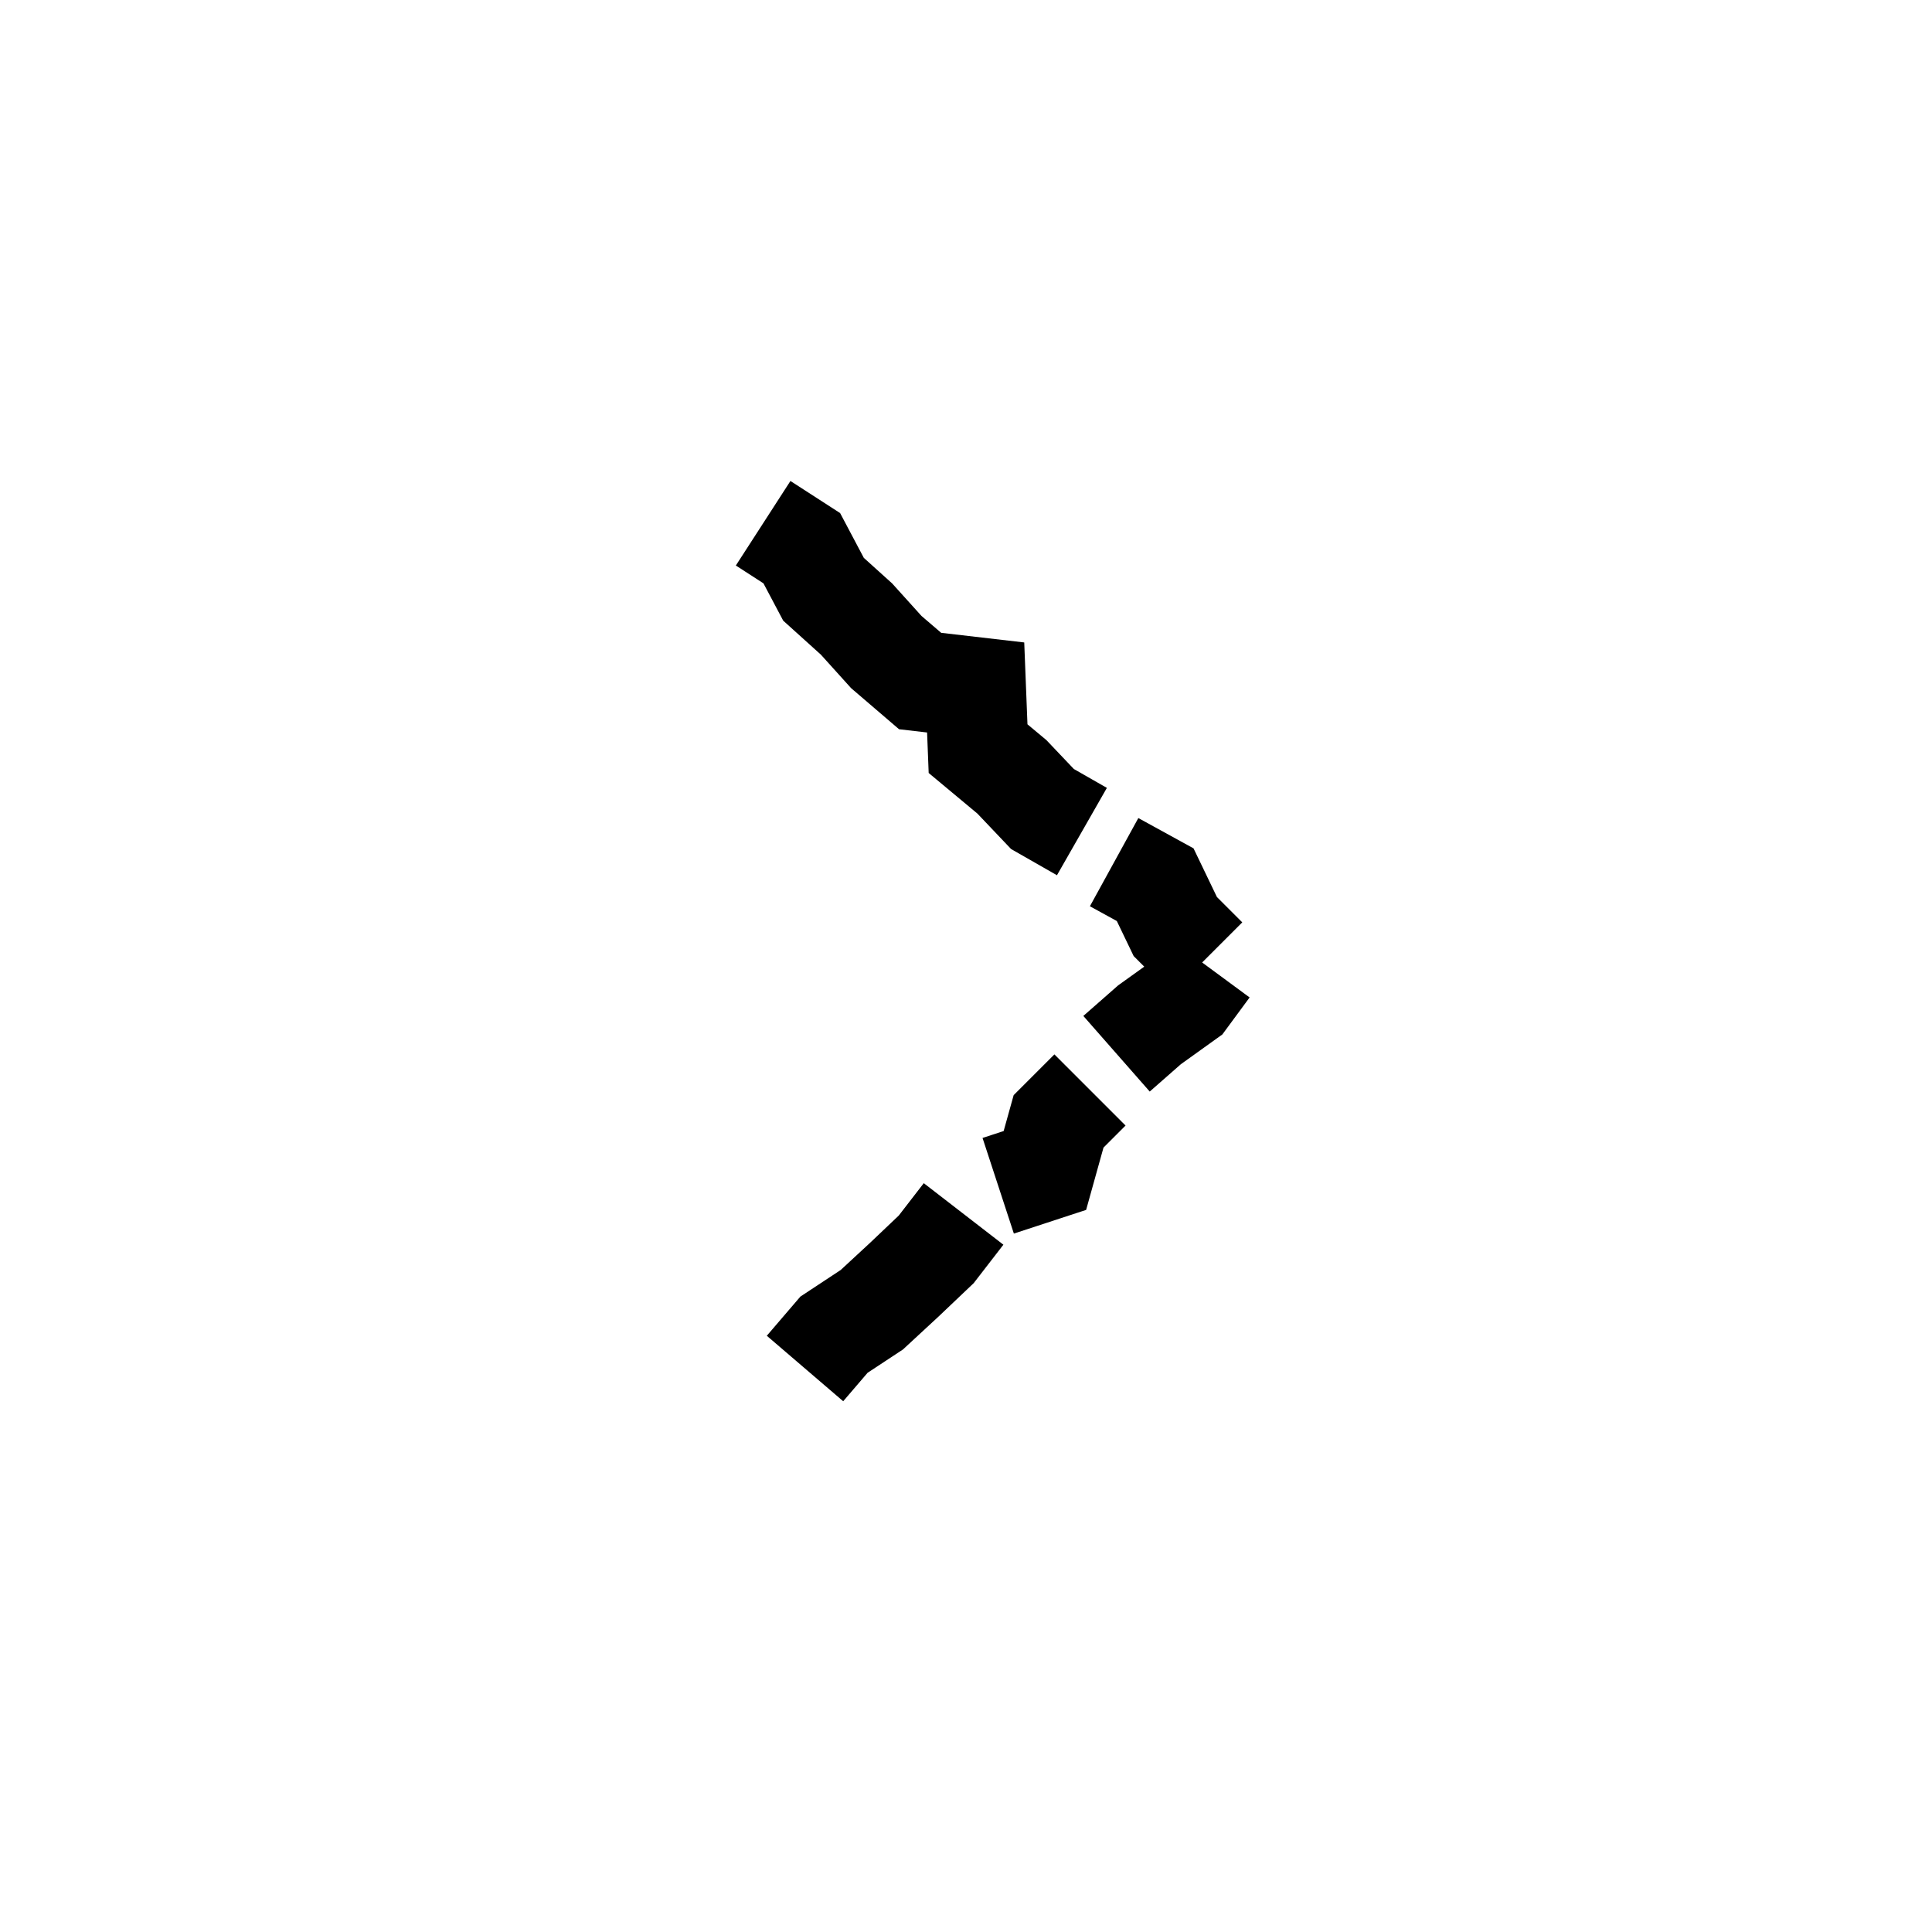
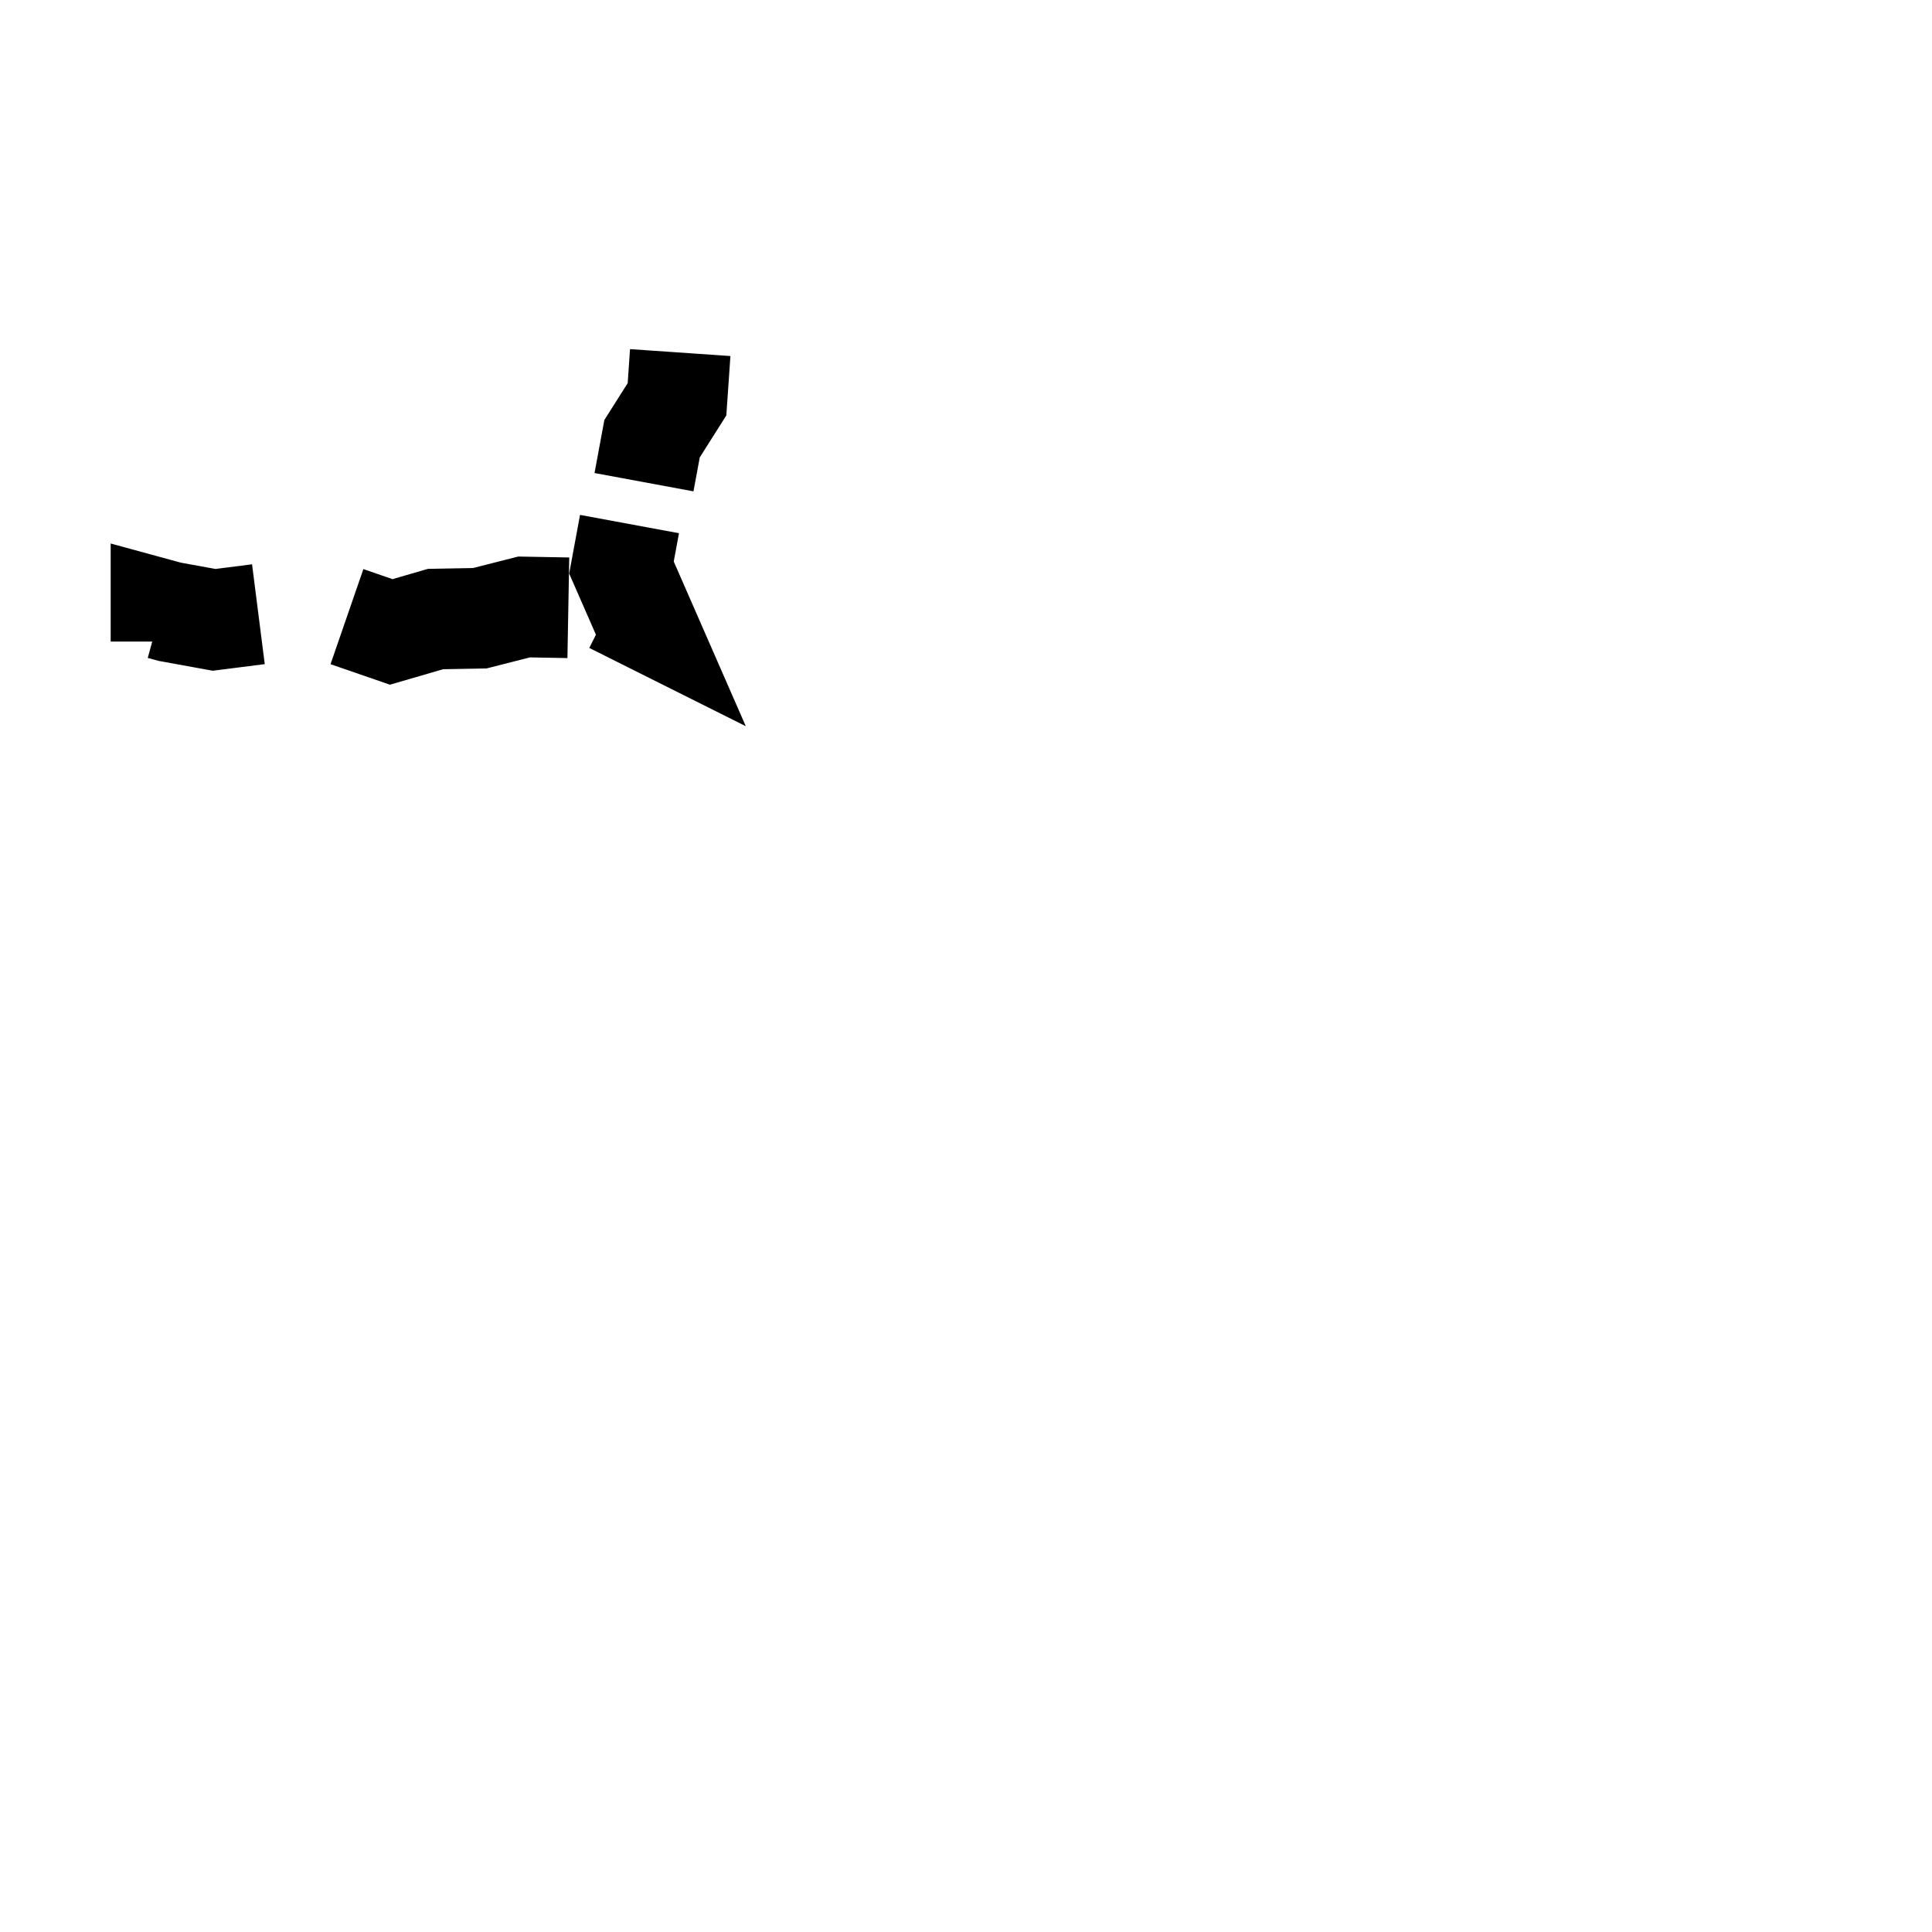
<svg xmlns="http://www.w3.org/2000/svg" viewBox="0 0 24 24" fill="none" stroke="currentColor" stroke-width="1.25" stroke-linecap="butt" stroke-linejoin="miter">
-   <path d="M9.48 6.5L9.96 6.81L10.23 7.32L10.64 7.69L11.01 8.1L11.43 8.46L12.12 8.54L12.15 9.3L12.57 9.65L12.95 10.05L13.44 10.33M13.84 10.71L14.35 10.99L14.6 11.51L14.99 11.9M15.02 12.02L14.74 12.4L14.28 12.73L13.87 13.09M13.54 13.54L13.15 13.93L12.98 14.54L12.4 14.73M11.97 15.08L11.63 15.52L11.23 15.9L10.83 16.27L10.36 16.58L10 17" />
+   <path d="M8.45 4.38L8.41 4.96L8.1 5.45L8 5.99M7.82 6.51L7.72 7.05L8 7.69L7.6 7.49M7.06 7.55L6.51 7.54L5.96 7.68L5.41 7.69L4.86 7.85L4.31 7.66M3.21 7.63L2.66 7.7L2.11 7.6L2 7.57L2 7.66L2 7.65L2 7.97M2 7.69L2 7.63L2 7.7L2 7.7L2 7.67L2 7.56L2 7.6L2 7.5L2 7.71L2 7.52L2 7.64L2 7.66" />
</svg>
